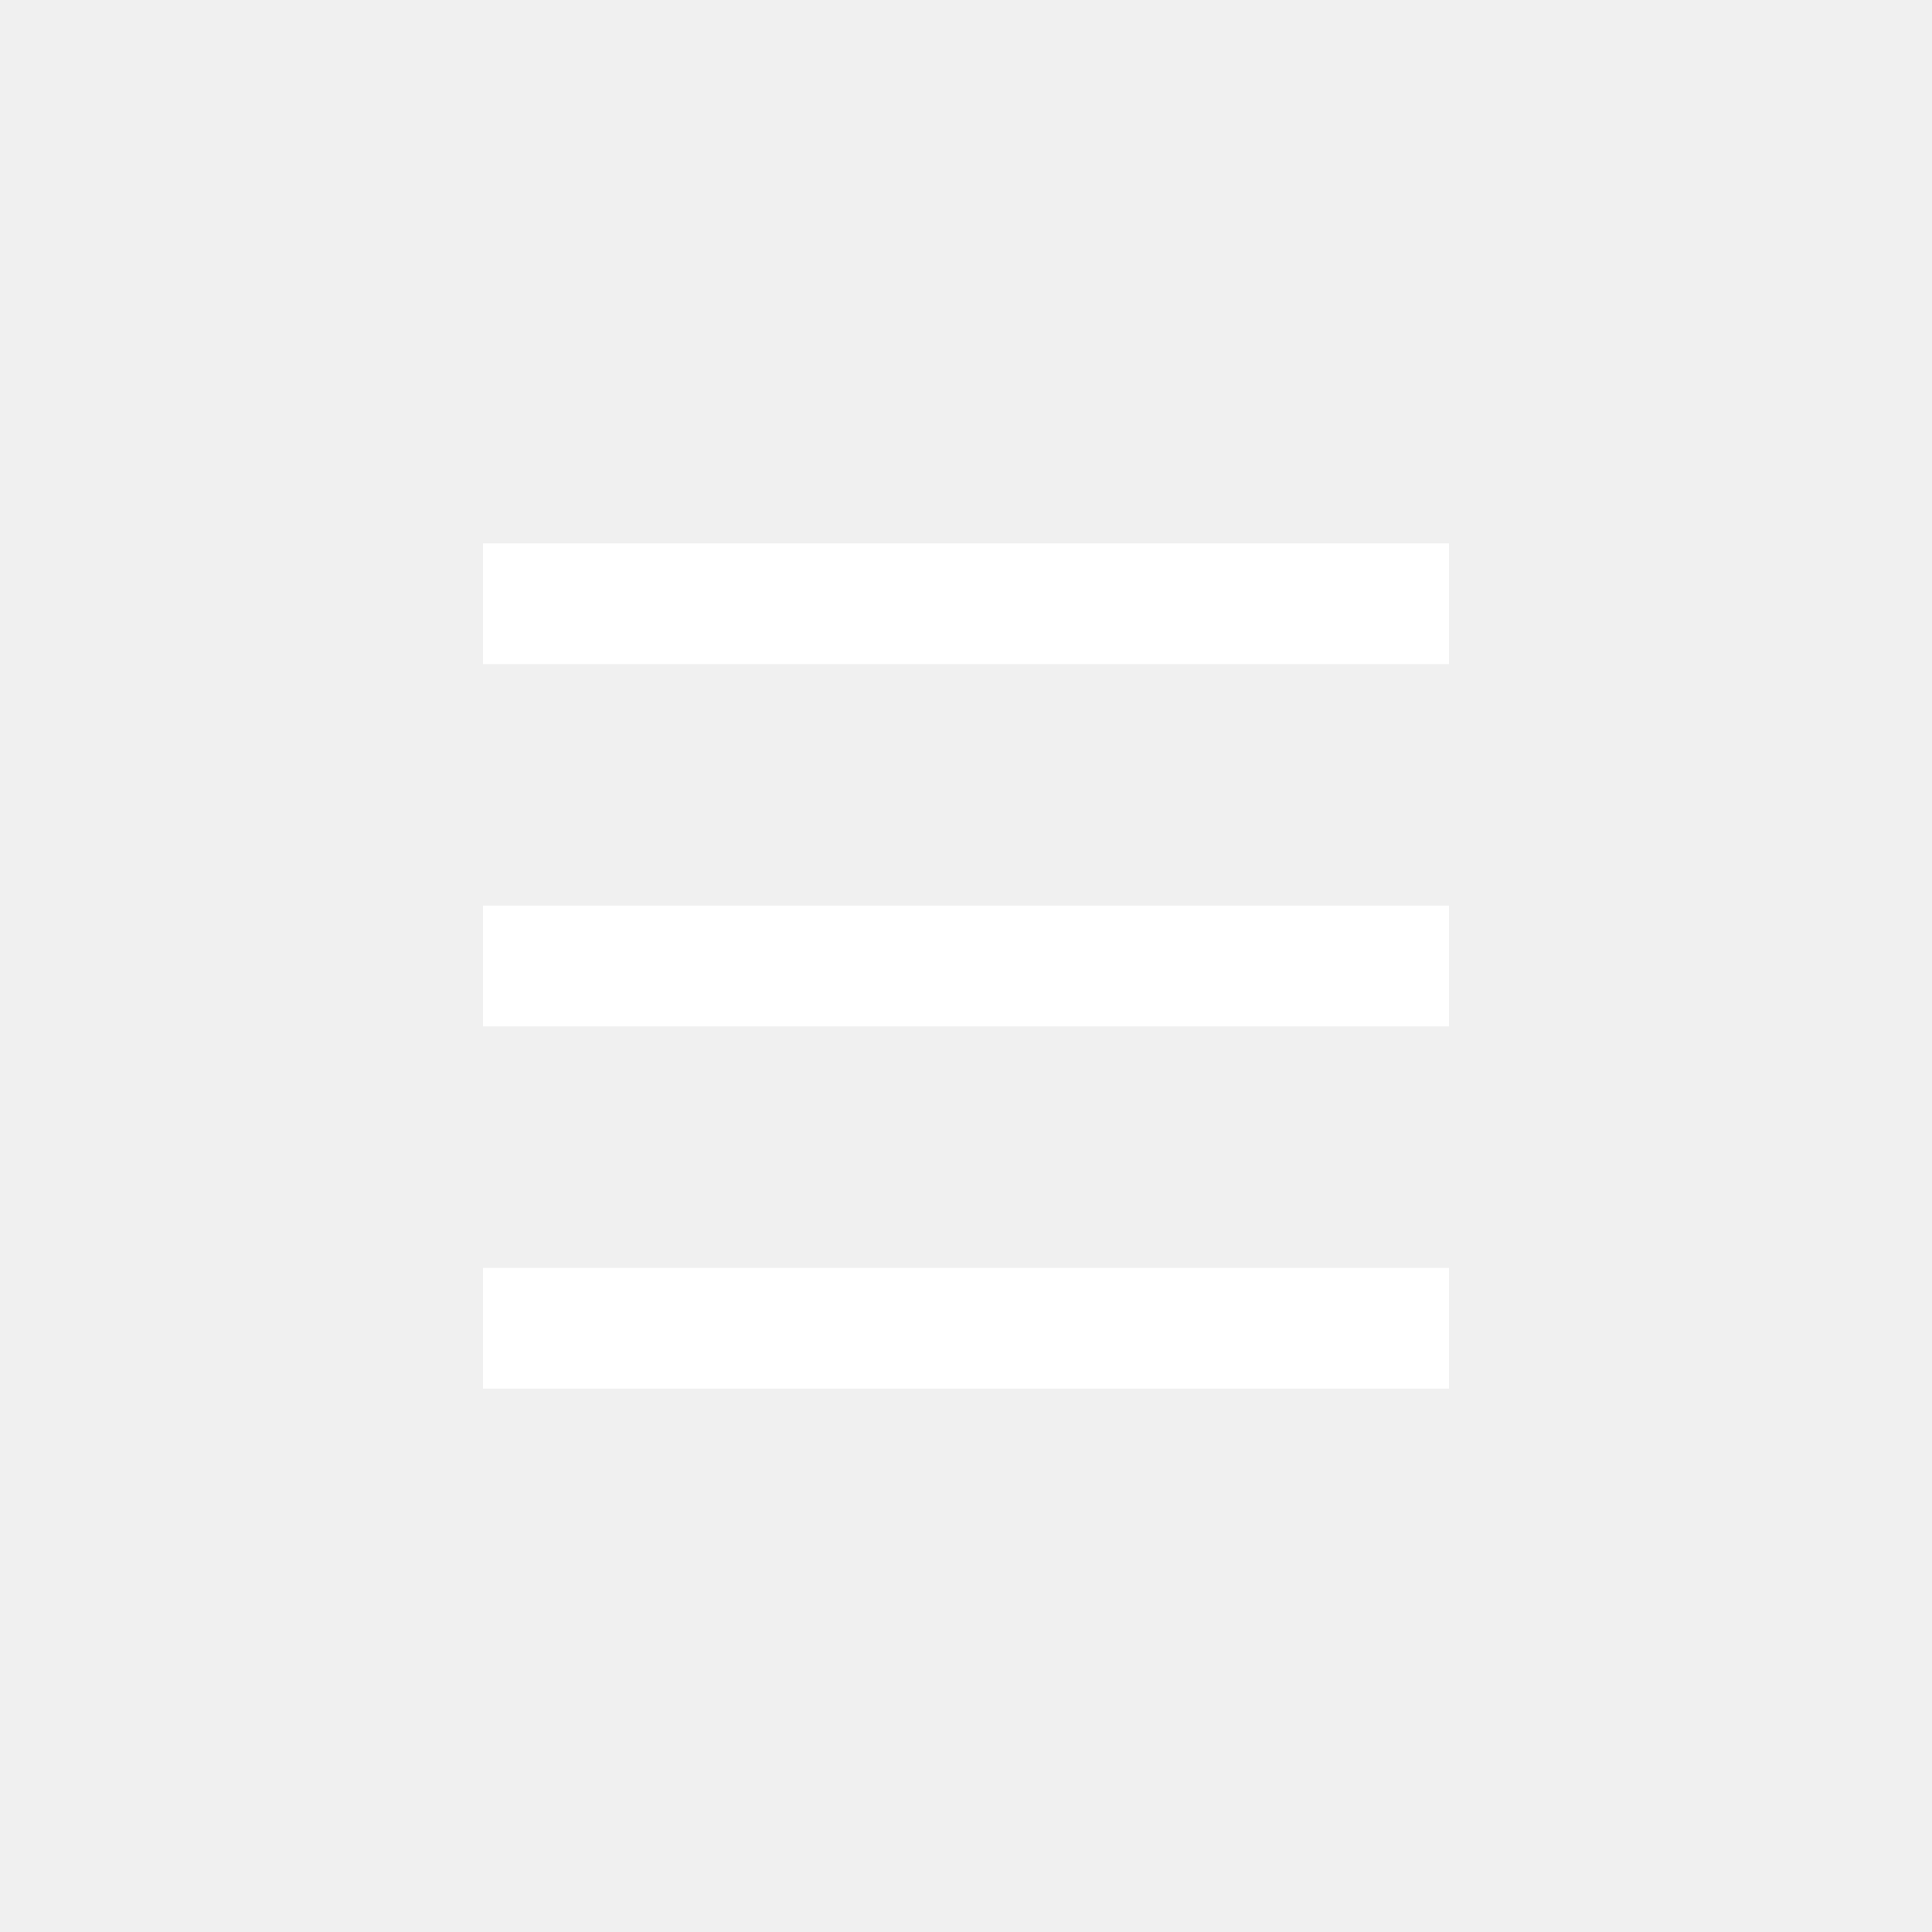
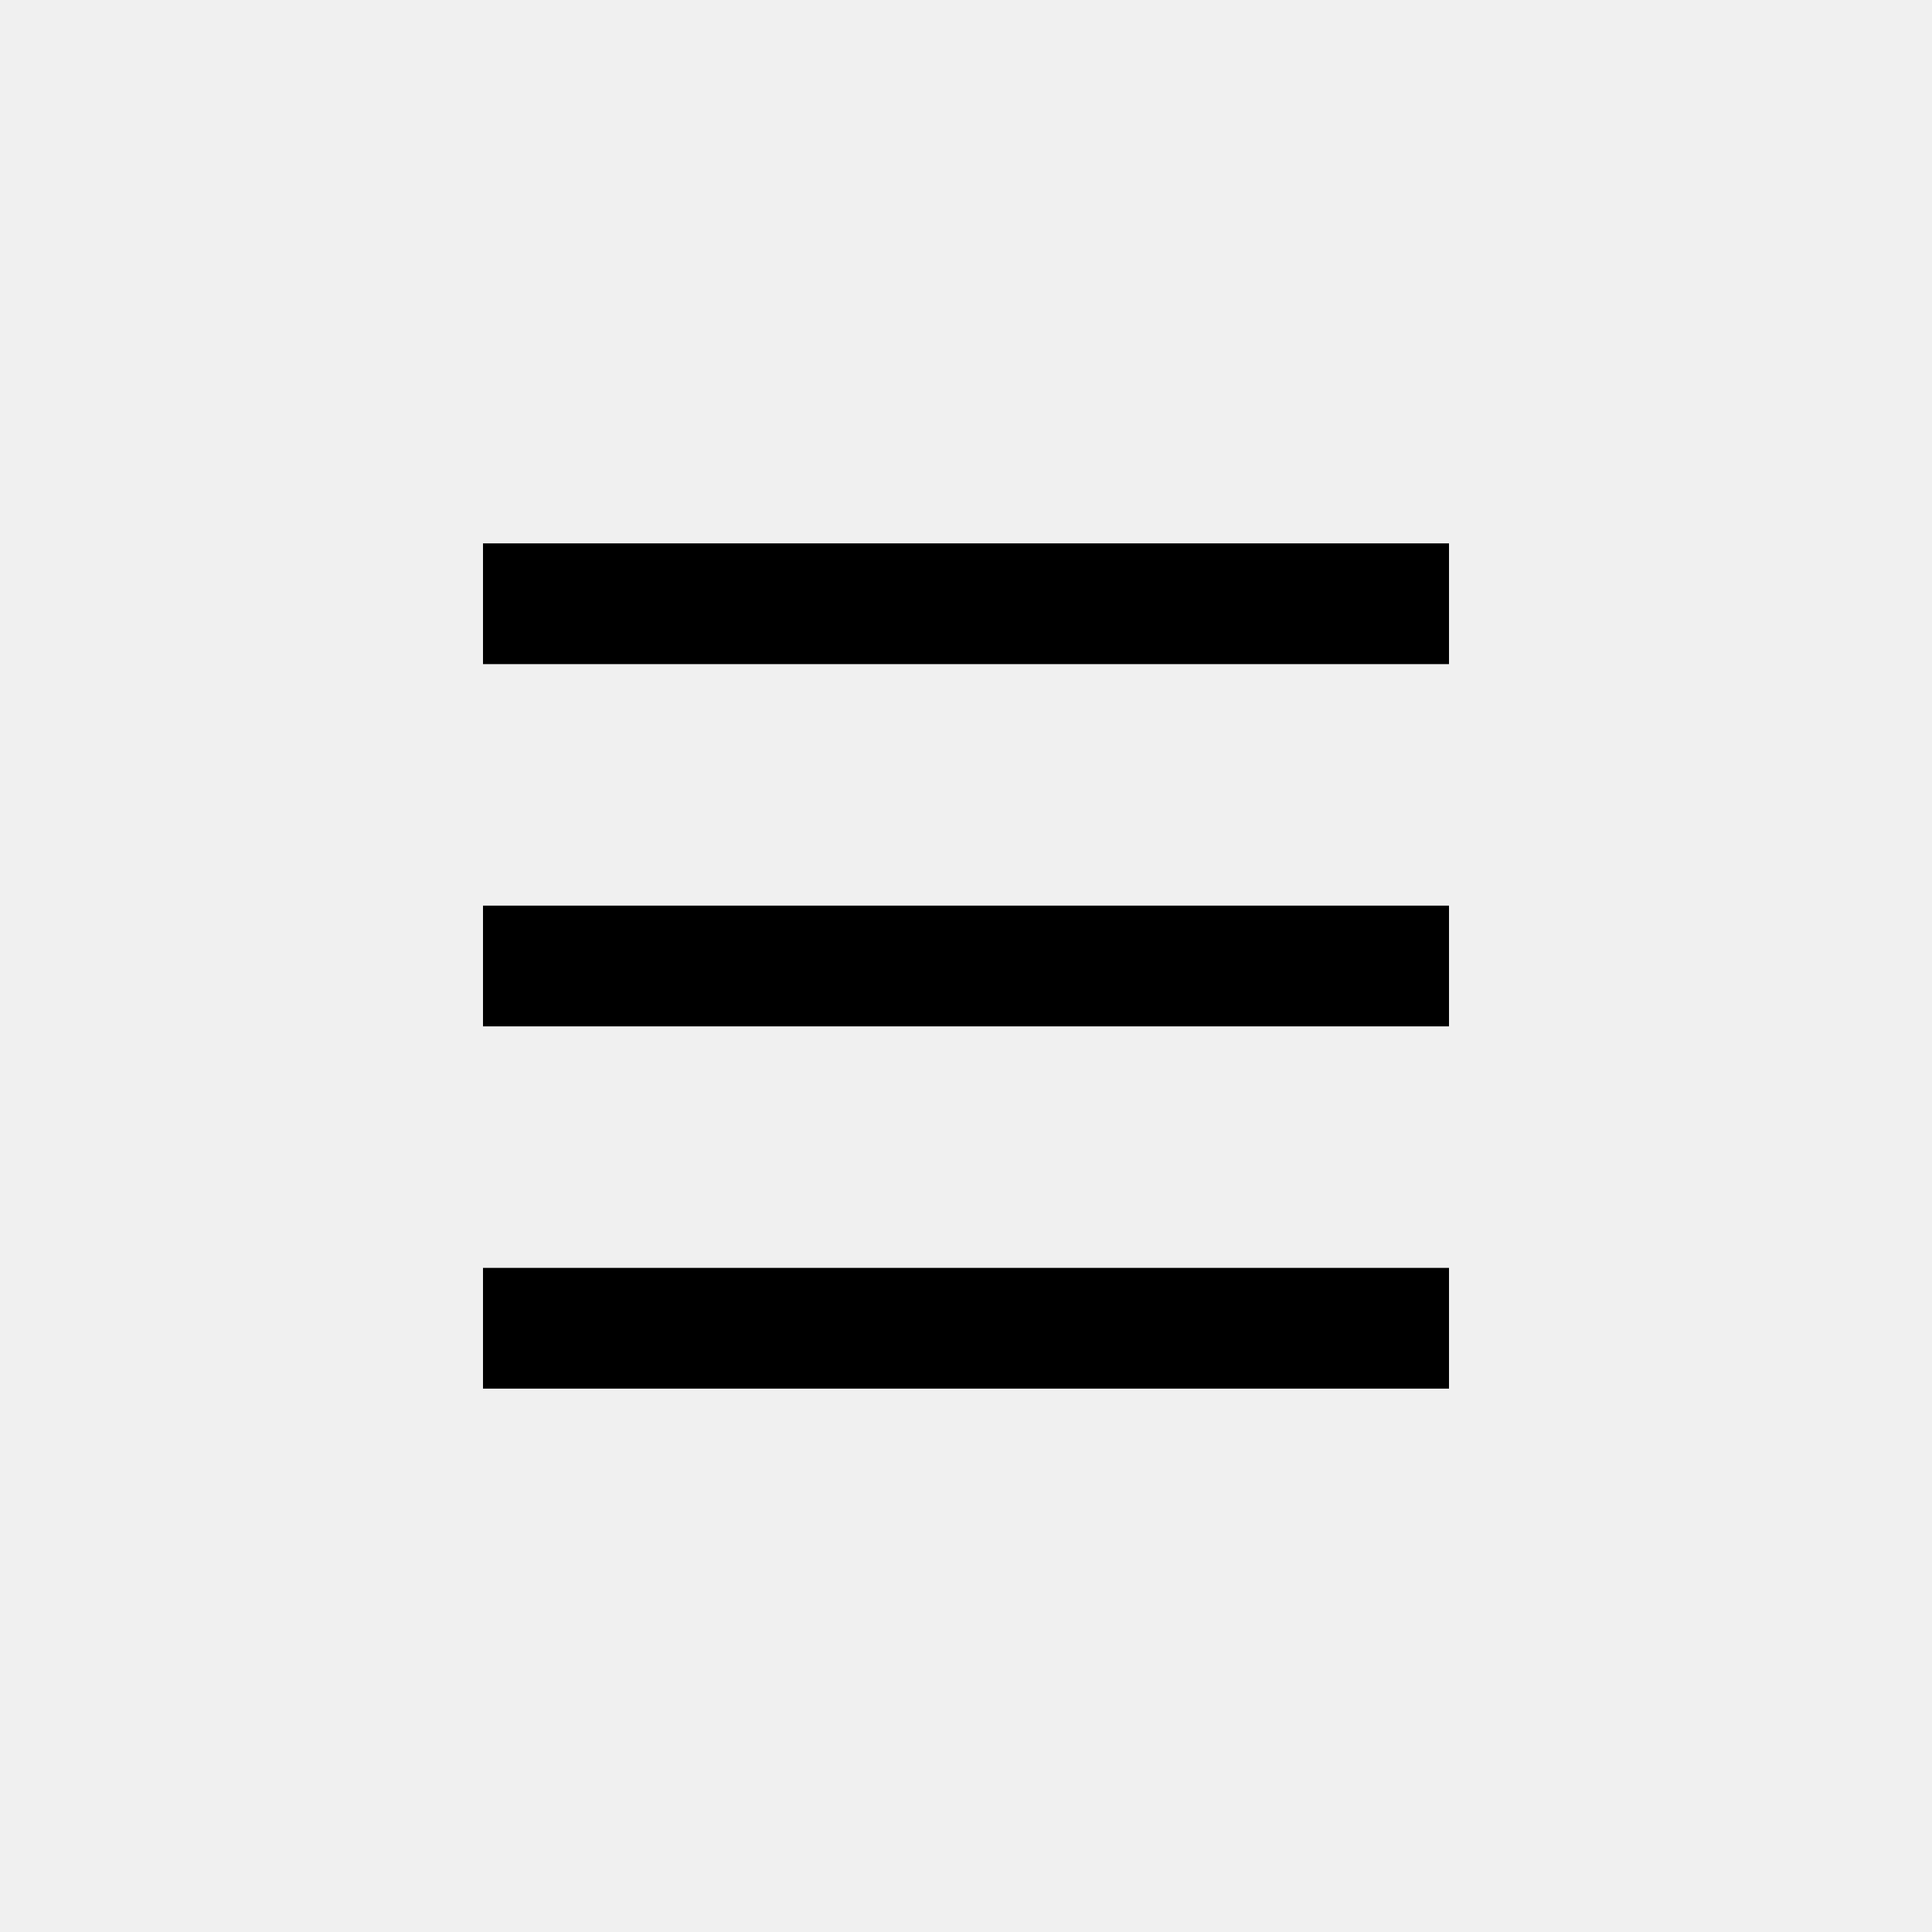
<svg xmlns="http://www.w3.org/2000/svg" width="64" height="64" version="1.1">
-   <line x1="16" x2="48" y1="20" y2="20" stroke-width="4" stroke="white" />
-   <line x1="16" x2="48" y1="32" y2="32" stroke-width="4" stroke="white" />
-   <line x1="16" x2="48" y1="44" y2="44" stroke-width="4" stroke="white" />
+   <line x1="16" x2="48" y1="20" y2="20" stroke-width="4" stroke="black" />
+   <line x1="16" x2="48" y1="32" y2="32" stroke-width="4" stroke="black" />
+   <line x1="16" x2="48" y1="44" y2="44" stroke-width="4" stroke="black" />
</svg>
